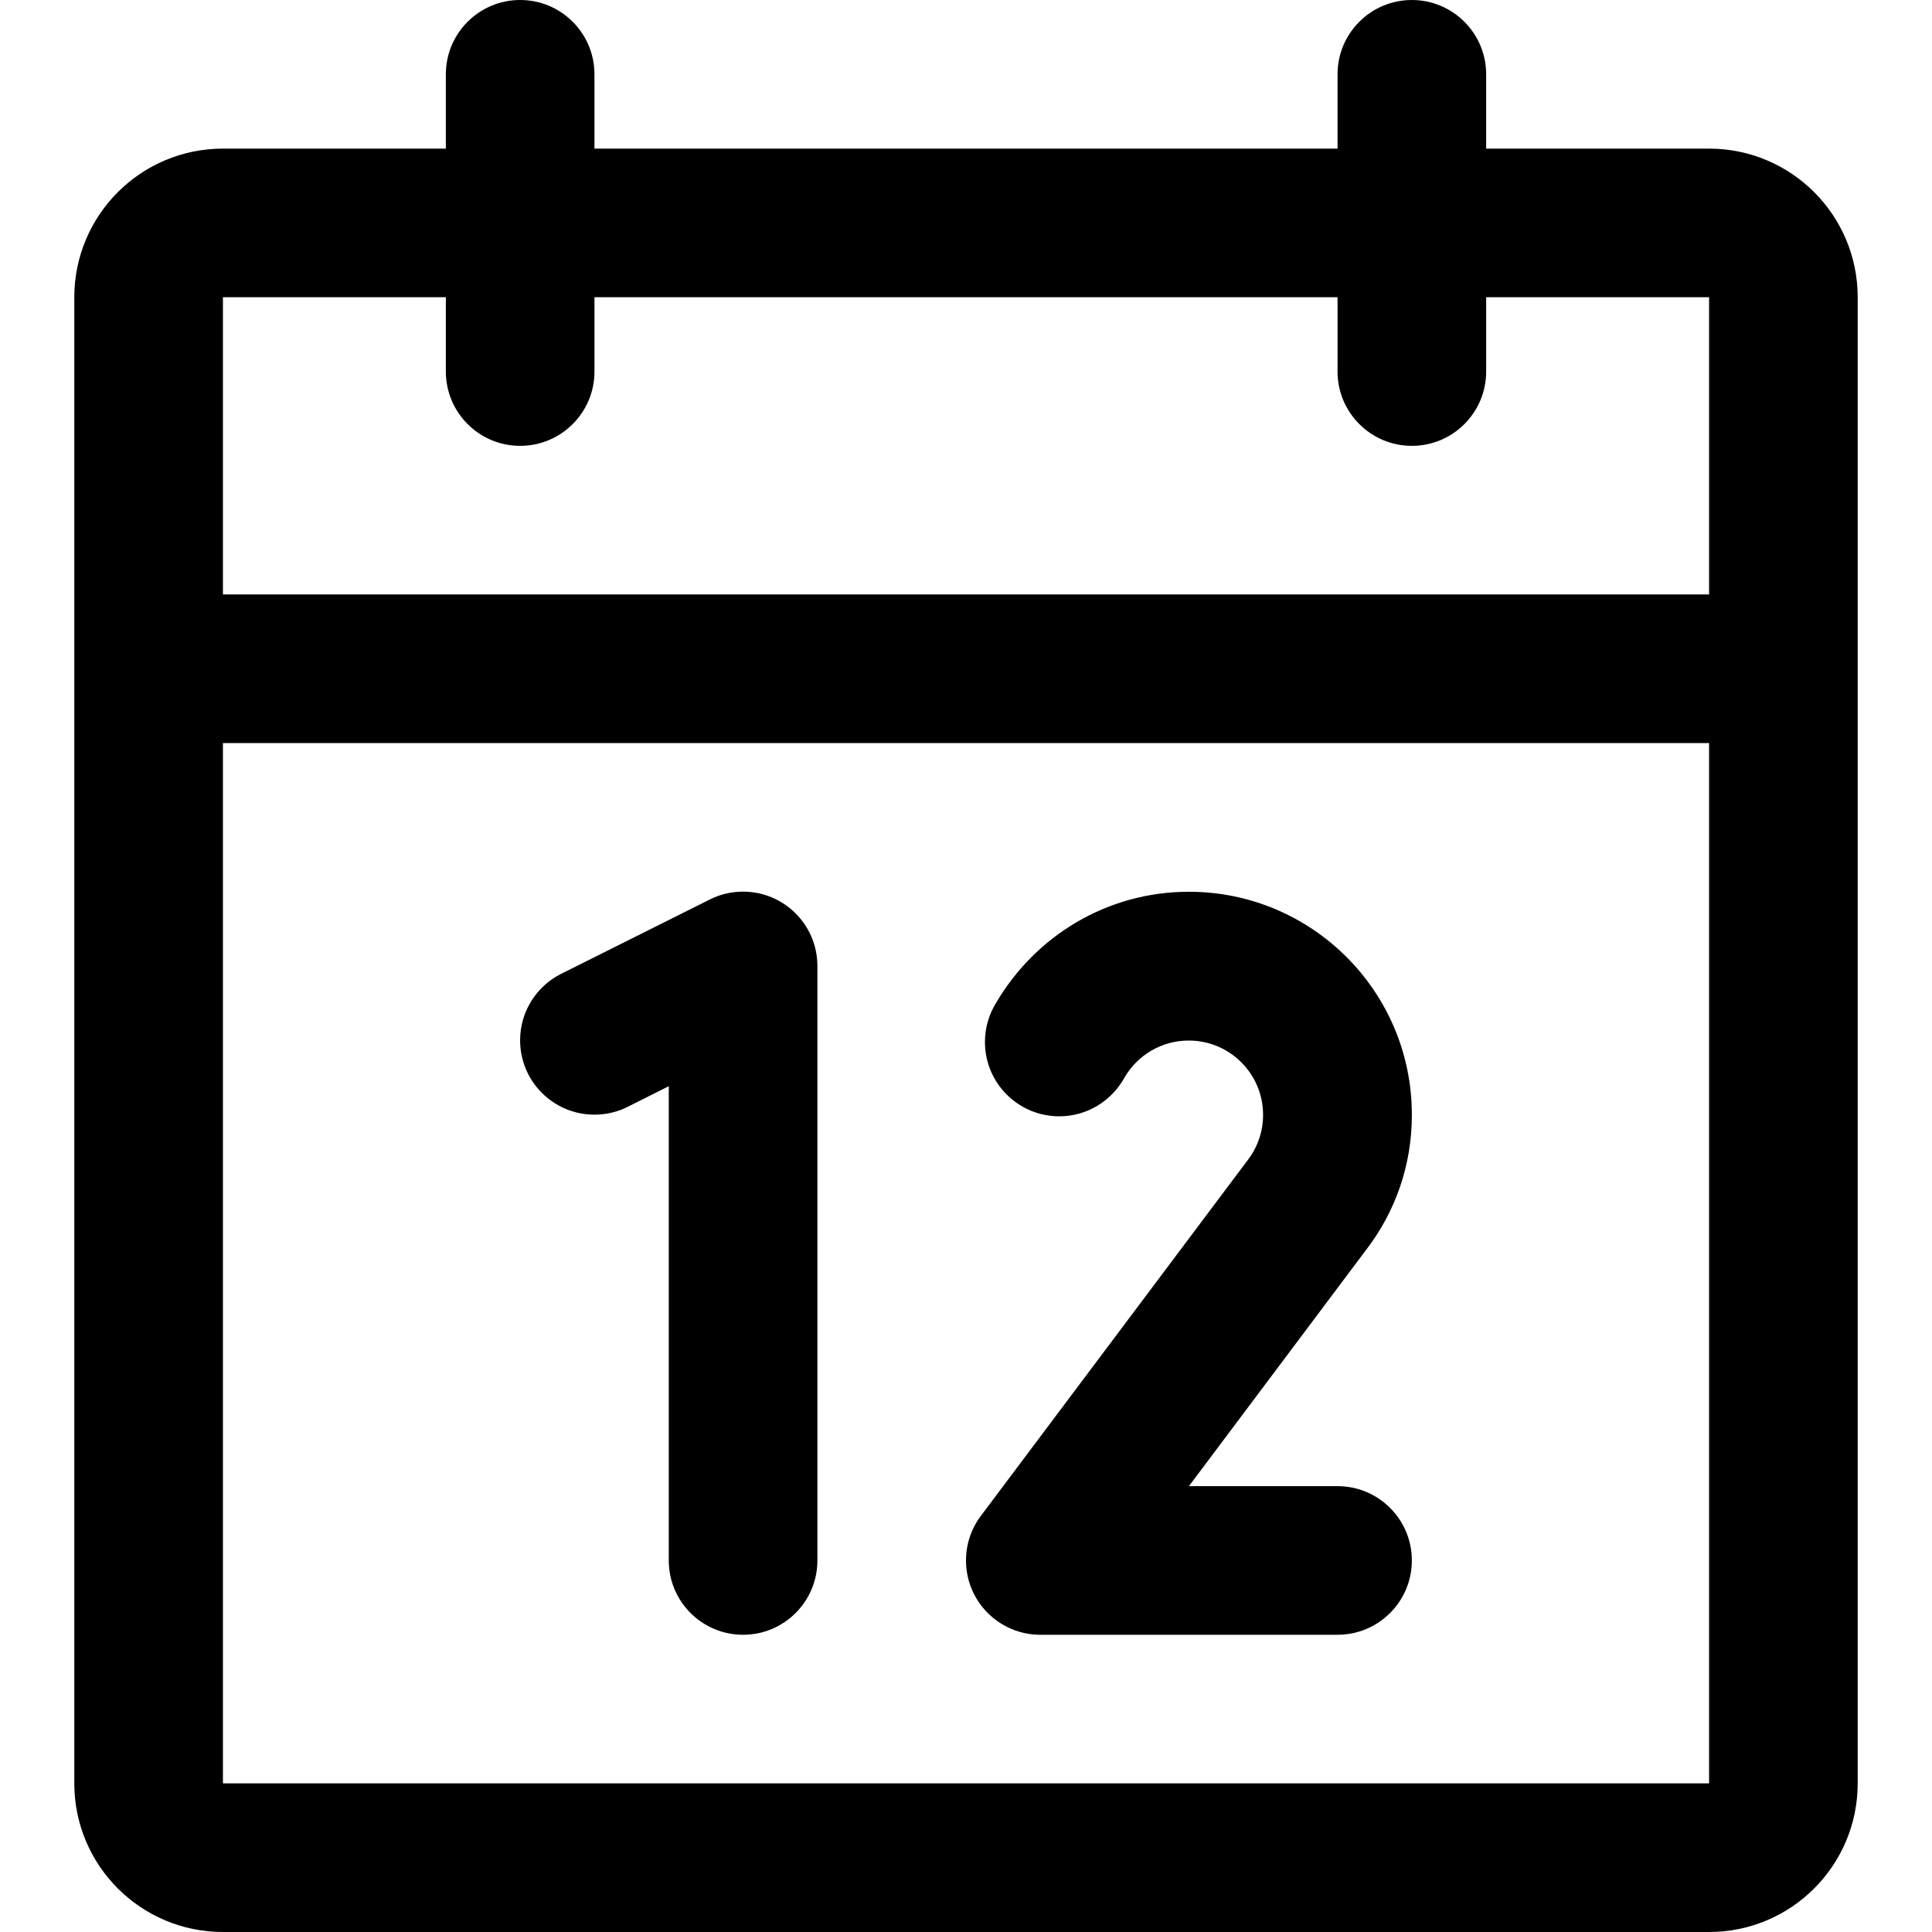
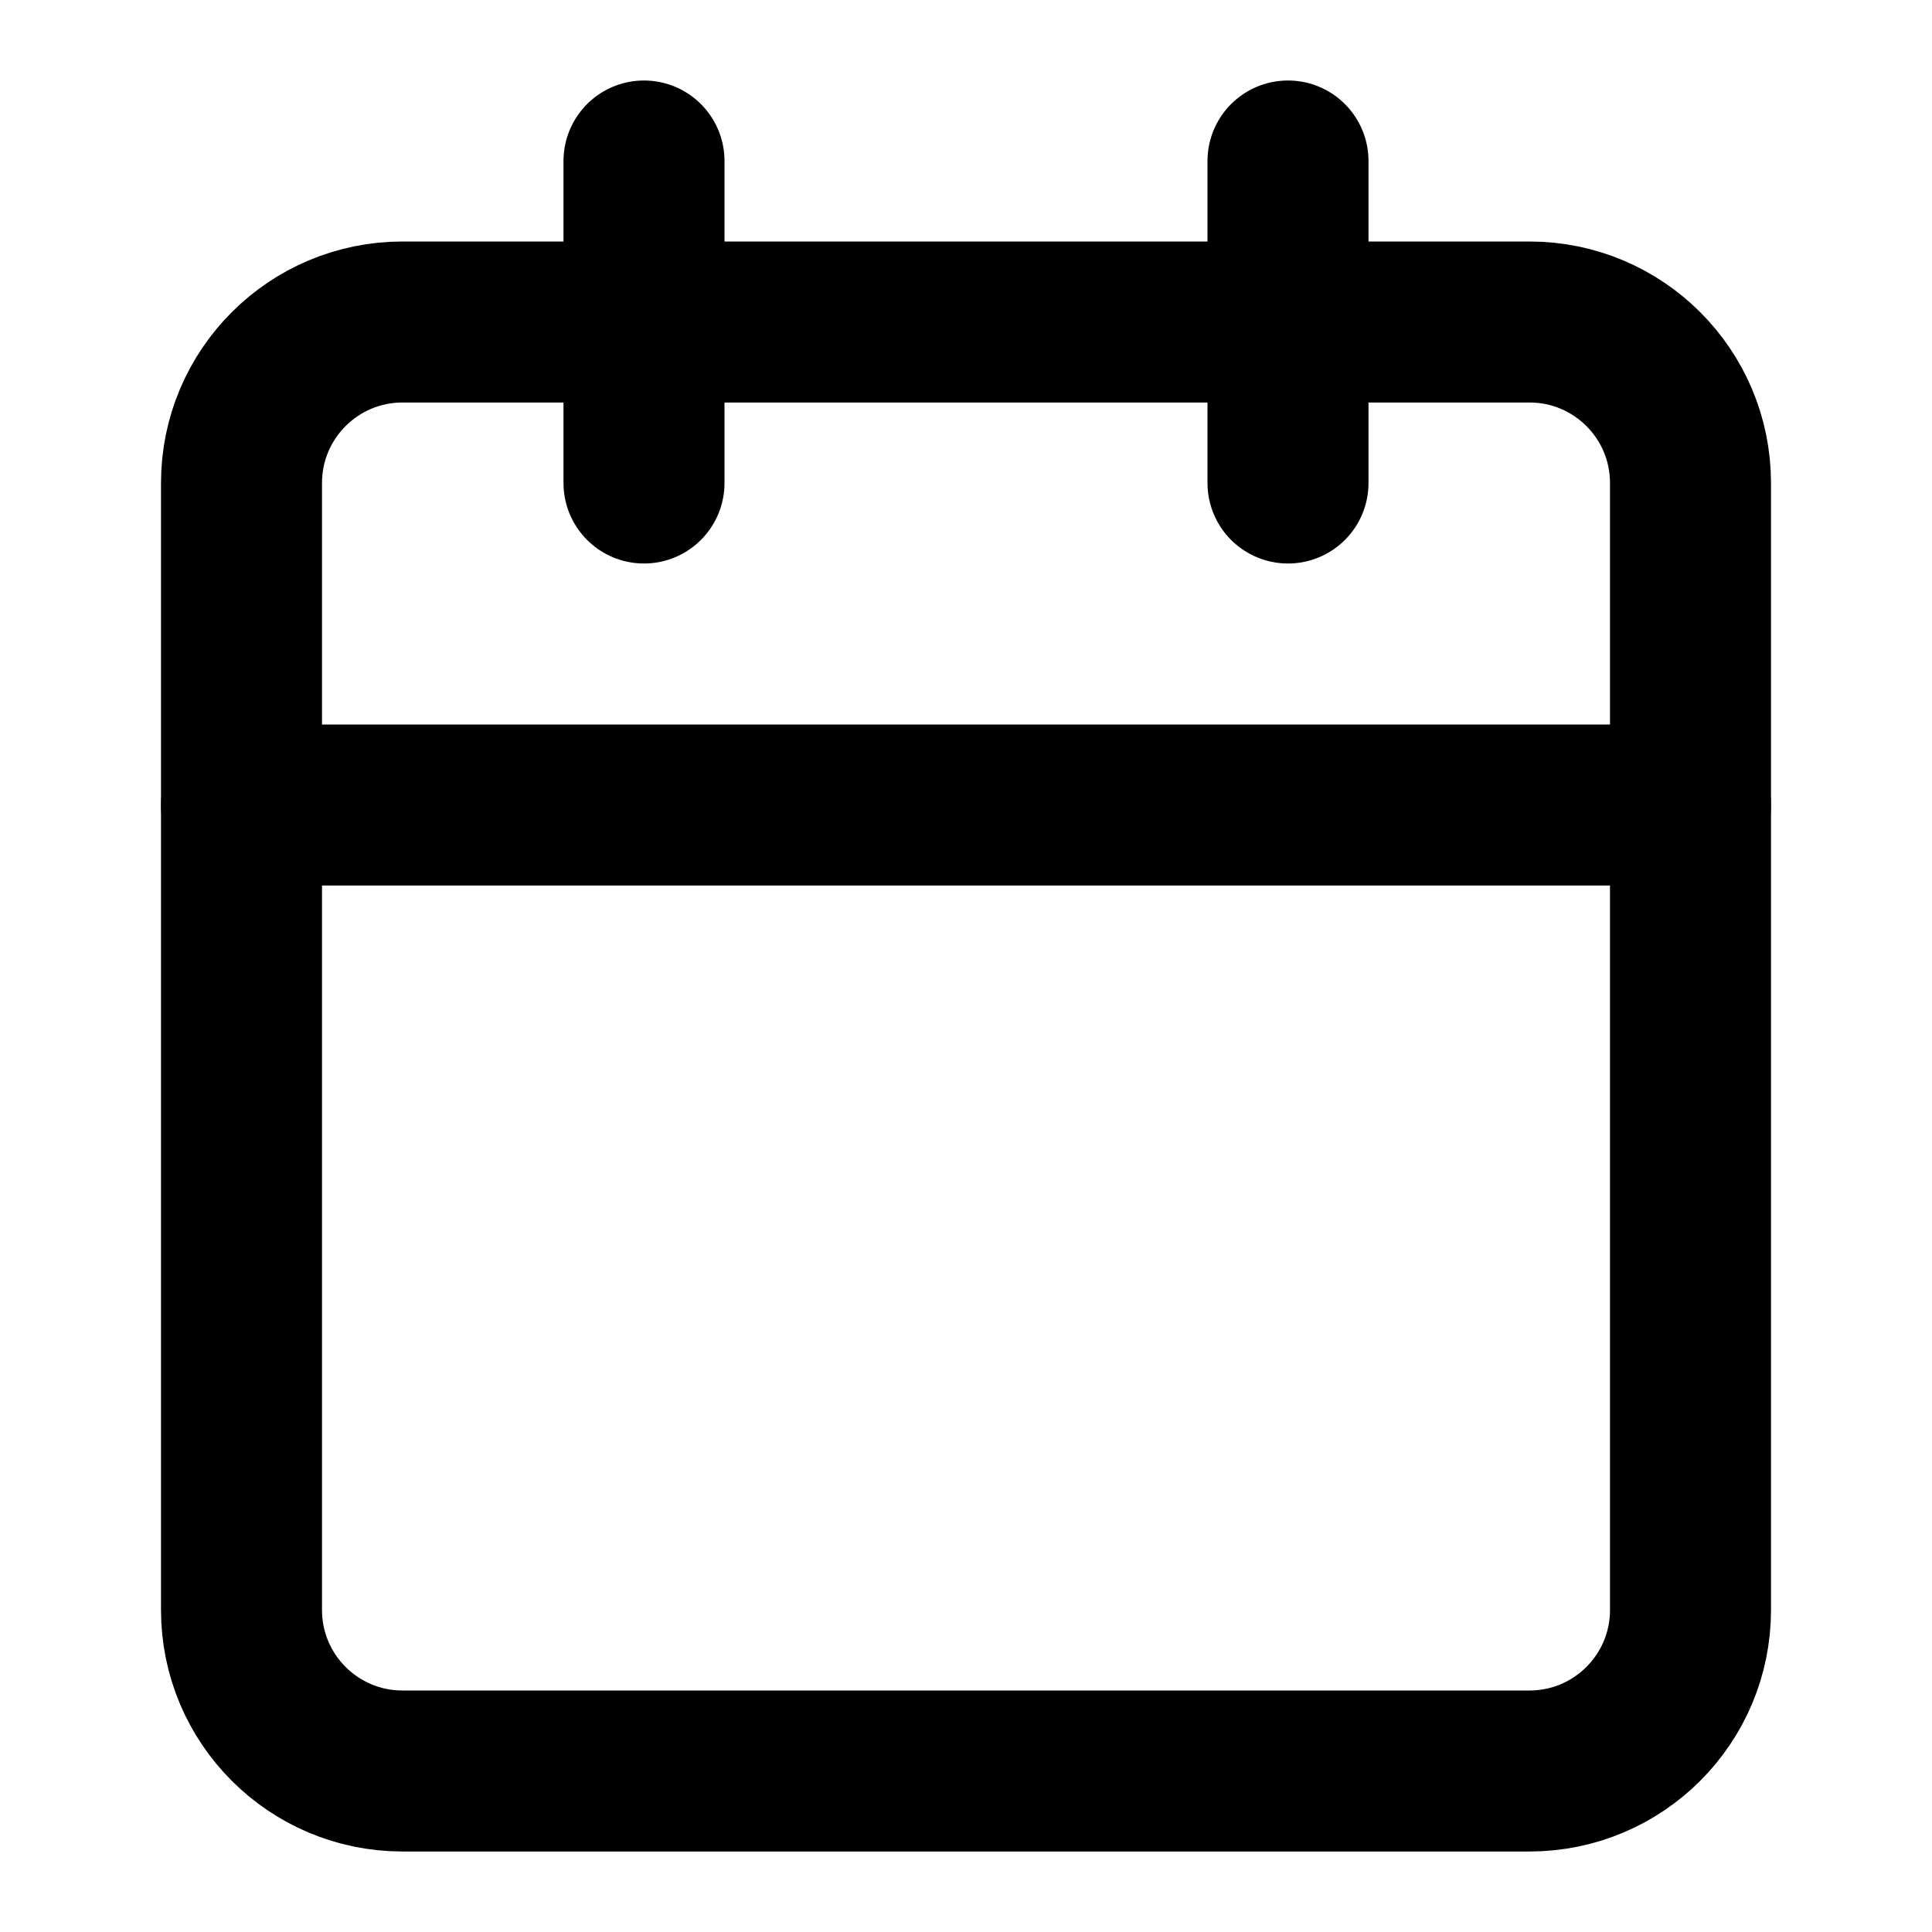
- <svg xmlns="http://www.w3.org/2000/svg" version="1.1" width="1024" height="1024" viewBox="0 0 1024 1024">
-   <path d="M905.848 78.77h-118.154v-39.385c0-21.751-17.633-39.385-39.385-39.385s-39.385 17.633-39.385 39.385v0 39.385h-393.846v-39.385c0-21.751-17.633-39.385-39.385-39.385s-39.385 17.633-39.385 39.385v0 39.385h-118.154c-43.503 0-78.769 35.266-78.769 78.769v0 787.692c0 43.503 35.266 78.769 78.769 78.769v0h787.692c43.503 0 78.769-35.266 78.769-78.769v0-787.692c0-43.503-35.266-78.769-78.769-78.769v0zM236.31 157.539v39.385c0 21.751 17.633 39.385 39.385 39.385s39.385-17.633 39.385-39.385v0-39.385h393.846v39.385c0 21.751 17.633 39.385 39.385 39.385s39.385-17.633 39.385-39.385v0-39.385h118.154v157.538h-787.692v-157.538zM905.848 945.231h-787.692v-551.385h787.692v551.385zM433.233 512v315.077c0 21.751-17.633 39.385-39.385 39.385s-39.385-17.633-39.385-39.385v0-251.372l-21.76 10.929c-5.135 2.623-11.2 4.16-17.625 4.16-21.765 0-39.409-17.644-39.409-39.409 0-15.342 8.766-28.635 21.562-35.146l0.224-0.103 78.769-39.385c5.135-2.625 11.2-4.164 17.625-4.164 21.751 0 39.385 17.633 39.385 39.385 0 0.010 0 0.020 0 0.030v-0.001zM724.482 661.908l-94.326 125.785h78.769c21.751 0 39.385 17.633 39.385 39.385s-17.633 39.385-39.385 39.385v0h-157.538c-21.751 0-39.385-17.633-39.385-39.385 0-8.911 2.959-17.131 7.948-23.729l-0.071 0.098 141.686-188.898c4.928-6.505 7.894-14.734 7.894-23.654 0-21.751-17.633-39.385-39.385-39.385-14.45 0-27.083 7.782-33.936 19.385l-0.1 0.183c-6.809 12.357-19.748 20.591-34.61 20.591-21.751 0-39.385-17.633-39.385-39.385 0-7.618 2.162-14.731 5.908-20.758l-0.097 0.167c20.815-35.545 58.815-59.038 102.302-59.038 65.241 0 118.132 52.878 118.154 118.112v0.002c0 0.113 0.001 0.246 0.001 0.38 0 26.719-8.958 51.344-24.034 71.039l0.207-0.281z" />
+ <svg xmlns="http://www.w3.org/2000/svg" width="24" height="24" viewBox="0 0 24 24" fill="none" stroke="currentColor" stroke-width="2" stroke-linecap="round" stroke-linejoin="round">
+   <path d="M8 2v4" />
+   <path d="M16 2v4" />
+   <rect width="18" height="18" x="3" y="4" rx="2" />
+   <path d="M3 10h18" />
</svg>
